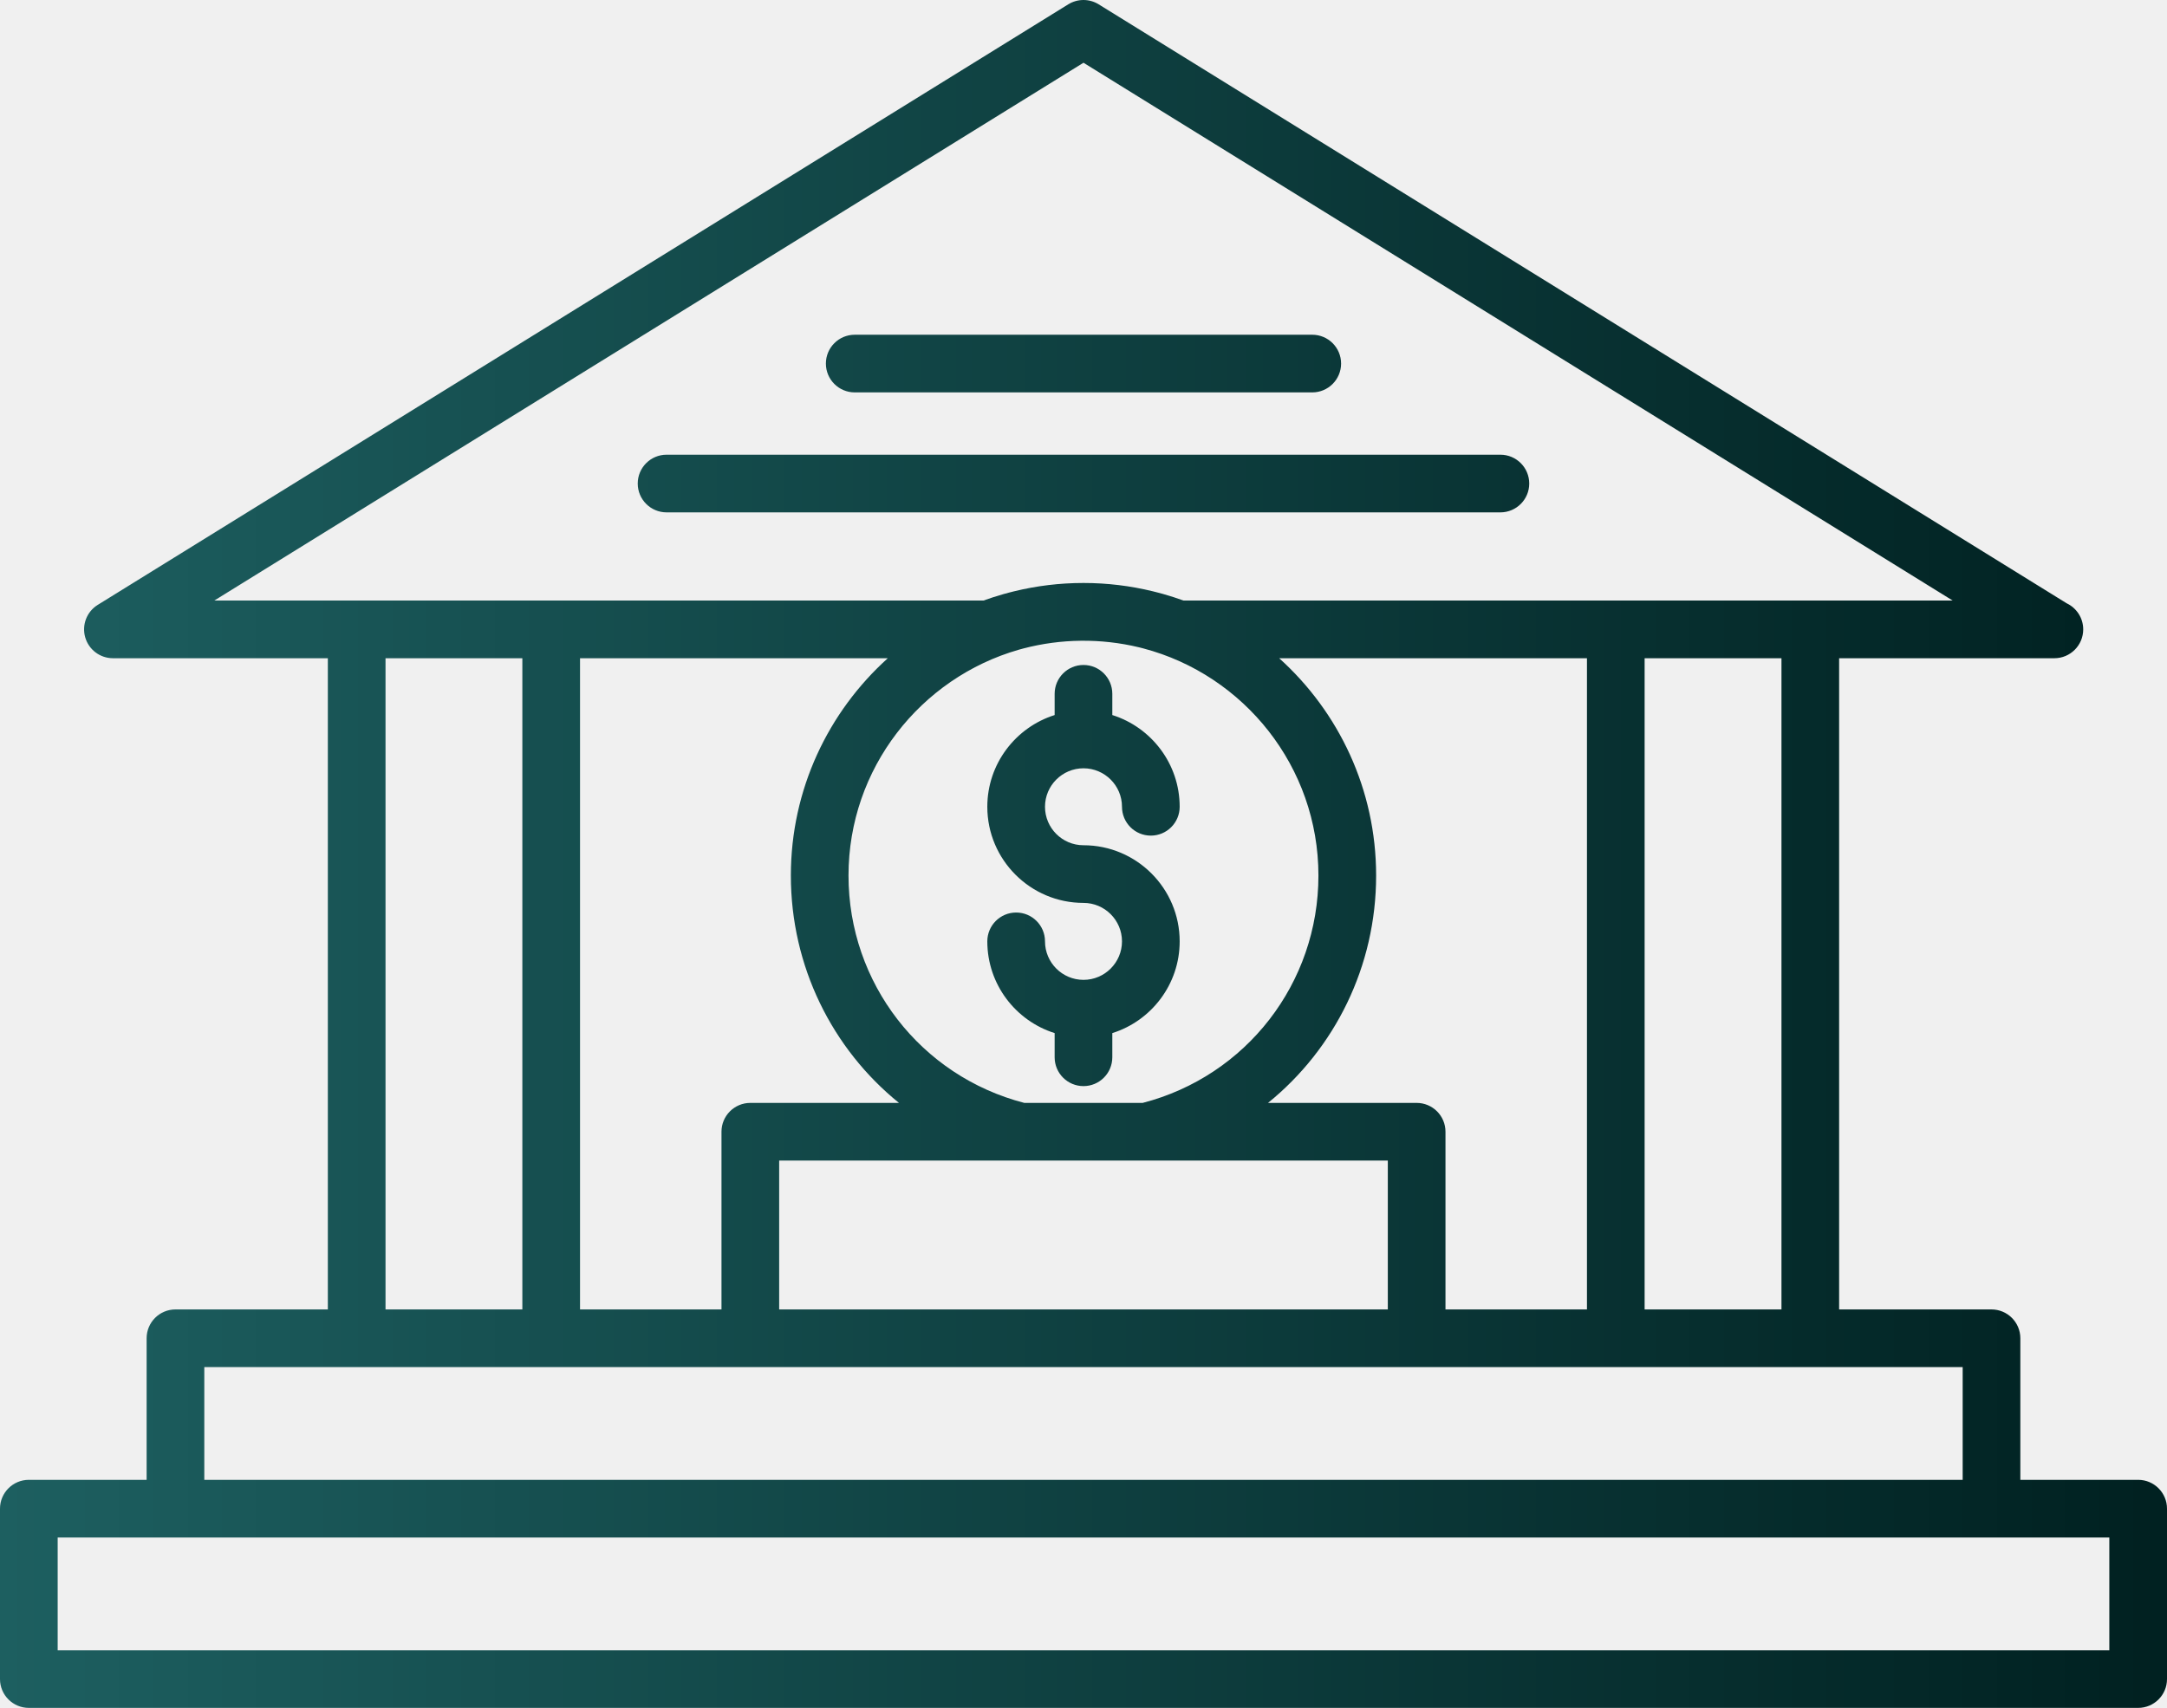
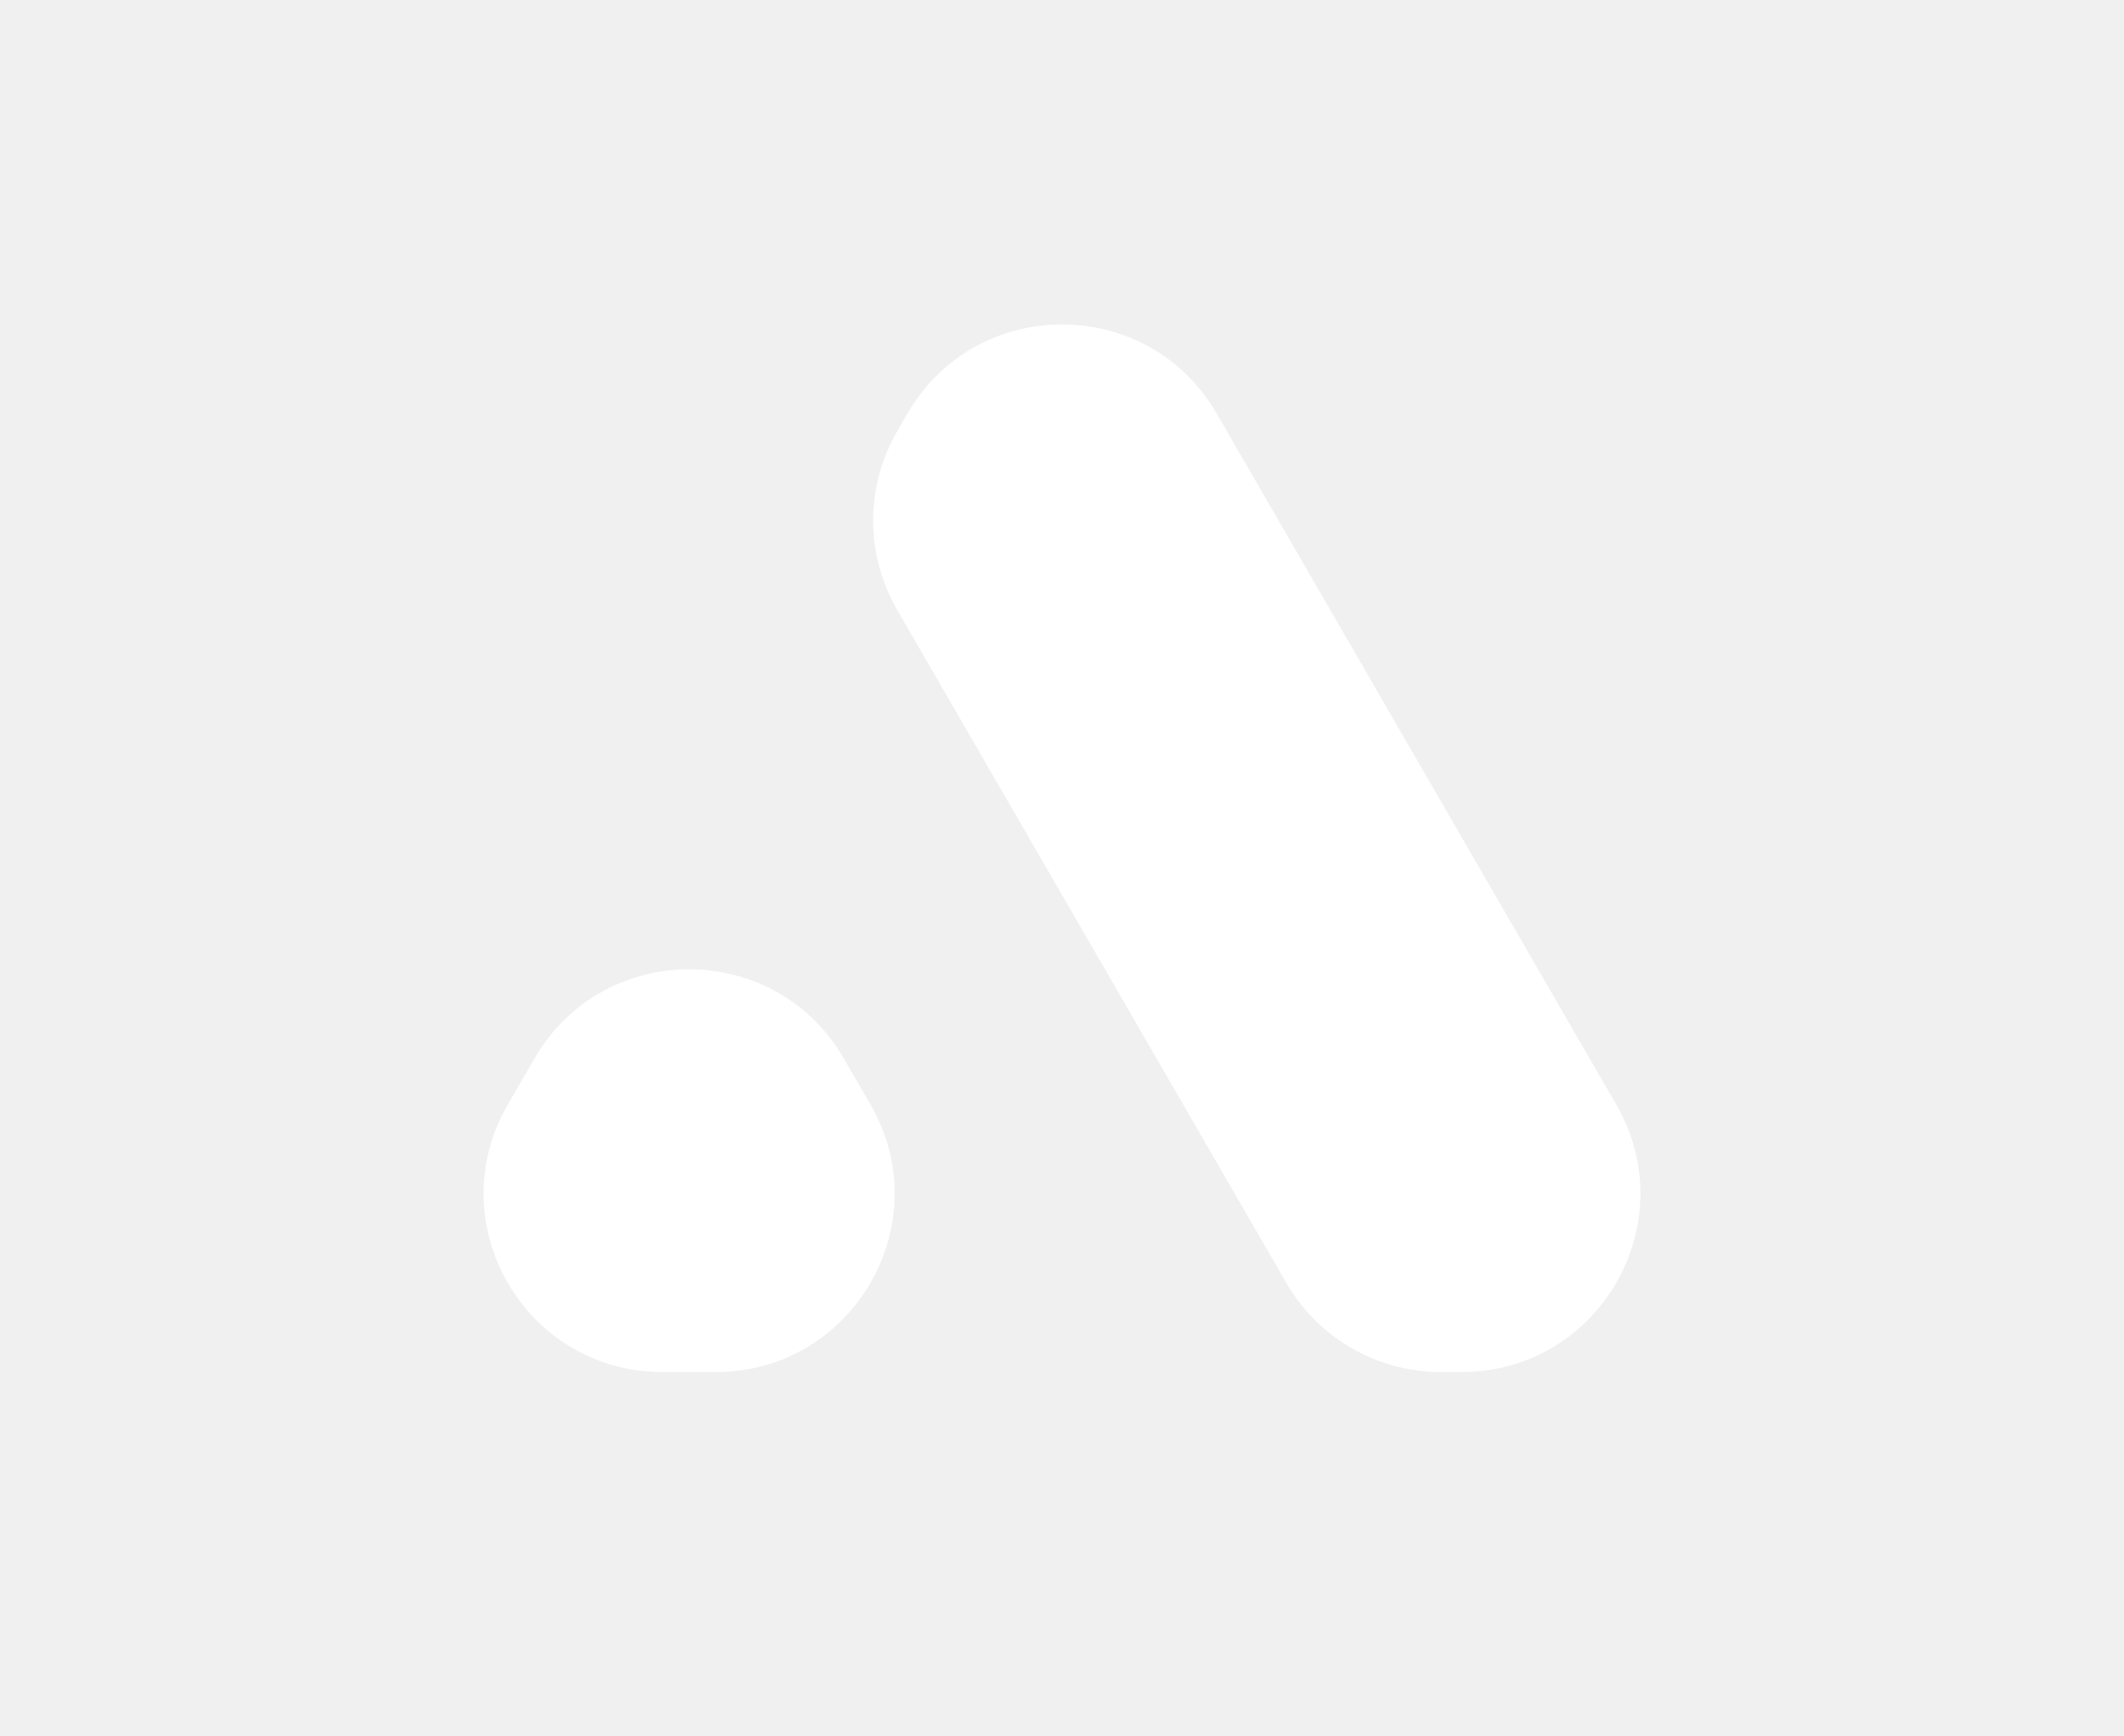
- <svg xmlns="http://www.w3.org/2000/svg" width="3304.86" height="2605.38" viewBox="0 0 3304.86 2605.38">
-   <defs>
-     <clipPath id="clip-0">
-       <path clip-rule="nonzero" d="M 0 0 L 3304.859 0 L 3304.859 2605.379 L 0 2605.379 Z M 0 0 " />
-     </clipPath>
-     <clipPath id="clip-1">
-       <path clip-rule="evenodd" d="M 1608.422 1575.988 C 1548.969 1557.262 1505.738 1501.602 1505.738 1436.039 C 1505.738 1411.75 1525.441 1392.051 1549.73 1392.051 C 1574.02 1392.051 1593.719 1411.75 1593.719 1436.039 C 1593.719 1468.398 1620.02 1494.77 1652.41 1494.77 C 1684.789 1494.77 1711.129 1468.398 1711.129 1436.039 C 1711.129 1403.691 1684.762 1377.371 1652.41 1377.371 C 1571.531 1377.371 1505.738 1311.609 1505.738 1230.738 C 1505.738 1165.199 1548.969 1109.539 1608.422 1090.809 L 1608.422 1058.398 C 1608.422 1034.121 1628.109 1014.422 1652.41 1014.422 C 1676.699 1014.422 1696.371 1034.121 1696.371 1058.398 L 1696.371 1090.801 C 1755.84 1109.531 1799.102 1165.18 1799.102 1230.738 C 1799.102 1255.039 1779.398 1274.738 1755.102 1274.738 C 1730.809 1274.738 1711.129 1255.039 1711.129 1230.738 C 1711.129 1198.359 1684.762 1172.031 1652.41 1172.031 C 1620.031 1172.031 1593.719 1198.359 1593.719 1230.738 C 1593.719 1263.102 1620.02 1289.422 1652.41 1289.422 C 1733.301 1289.422 1799.102 1355.199 1799.102 1436.07 C 1799.102 1501.66 1755.84 1557.289 1696.371 1575.988 L 1696.371 1612.891 C 1696.371 1637.18 1676.699 1656.859 1652.41 1656.859 C 1628.109 1656.859 1608.422 1637.18 1608.422 1612.891 Z M 1188.301 1997.539 L 1188.301 1770.43 L 1555.262 1770.43 L 1556.898 1770.461 L 1747.91 1770.461 L 1749.559 1770.43 L 2116.539 1770.43 L 2116.539 1997.539 Z M 2288.211 781.621 L 1016.59 781.621 C 992.305 781.621 972.605 761.93 972.605 737.641 C 972.605 713.34 992.305 693.648 1016.59 693.648 L 2288.211 693.648 C 2312.512 693.648 2332.211 713.34 2332.211 737.641 C 2332.211 761.93 2312.512 781.621 2288.211 781.621 Z M 87.961 2517.441 L 87.961 2345.461 L 3216.898 2345.461 L 3216.898 2517.441 Z M 311.57 2257.488 L 311.57 2085.531 L 2993.25 2085.531 L 2993.25 2257.488 Z M 1804.898 916.121 L 2977.961 916.121 L 1652.41 95.719 L 326.848 916.121 L 1499.91 916.121 C 1509.691 912.559 1519.59 909.371 1529.578 906.539 L 1531.129 906.09 C 1533.59 905.391 1536.059 904.719 1538.559 904.078 C 1541 903.422 1543.461 902.82 1545.91 902.211 L 1546.77 902 C 1580.648 893.73 1616.012 889.328 1652.41 889.328 C 1688.73 889.328 1724.031 893.73 1757.859 901.949 L 1759.328 902.32 L 1766.211 904.07 C 1768.711 904.719 1771.199 905.391 1773.699 906.09 L 1775.25 906.539 C 1785.23 909.371 1795.129 912.559 1804.898 916.121 Z M 1736.852 987.422 L 1738.949 987.93 L 1743.602 989.129 C 1897.148 1029.578 2010.719 1169.602 2010.719 1335.66 C 2010.719 1499.66 1900.801 1641.488 1742.711 1682.469 L 1562.102 1682.469 C 1404.039 1641.488 1294.078 1499.629 1294.051 1335.66 C 1294.051 1172.238 1404.012 1034.039 1553.809 991.121 L 1554.398 990.949 L 1554.922 990.809 L 1560.48 989.301 C 1617.98 974.148 1679.059 973.52 1736.852 987.422 Z M 2716.891 1997.539 L 2508.18 1997.539 L 2508.18 1004.121 L 2716.891 1004.121 Z M 2420.25 1997.539 L 2204.48 1997.539 L 2204.48 1726.43 C 2204.48 1702.172 2184.781 1682.469 2160.48 1682.469 L 1933.84 1682.469 C 2035.75 1599.91 2098.711 1474.102 2098.711 1335.629 C 2098.711 1204.191 2041.578 1085.859 1950.859 1004.121 L 2420.25 1004.121 Z M 796.629 1997.539 L 587.949 1997.539 L 587.949 1004.121 L 796.629 1004.121 Z M 884.59 1004.121 L 1353.969 1004.121 C 1263.262 1085.859 1206.129 1204.191 1206.129 1335.629 C 1206.129 1474.102 1269.078 1599.91 1371 1682.469 L 1144.32 1682.469 C 1120.02 1682.469 1100.328 1702.172 1100.328 1726.43 L 1100.328 1997.539 L 884.59 1997.539 Z M 499.988 1997.539 L 267.59 1997.539 C 243.309 1997.539 223.609 2017.219 223.609 2041.539 L 223.609 2257.488 L 43.98 2257.488 C 19.684 2257.488 0 2277.191 0 2301.488 L 0 2561.41 C 0 2585.711 19.684 2605.379 43.98 2605.379 L 3260.84 2605.379 C 3285.141 2605.379 3304.84 2585.711 3304.859 2561.41 L 3304.859 2301.488 C 3304.859 2277.191 3285.16 2257.488 3260.898 2257.488 L 3081.191 2257.488 L 3081.191 2041.512 C 3081.191 2017.219 3061.488 1997.539 3037.191 1997.539 L 2804.82 1997.539 L 2804.82 1004.121 L 3132.559 1004.121 C 3132.77 1004.121 3132.961 1004.121 3133.09 1004.121 C 3157.41 1004.121 3177.078 984.398 3177.078 960.121 C 3177.078 942.52 3166.73 927.359 3151.84 920.32 L 1675.52 6.578 C 1661.352 -2.191 1643.422 -2.191 1629.23 6.578 L 149.055 922.73 C 132.363 933.059 124.535 953.25 129.922 972.148 C 135.293 991.059 152.574 1004.121 172.234 1004.121 L 499.988 1004.121 Z M 2001.289 598.602 L 1303.551 598.602 C 1279.25 598.602 1259.551 578.91 1259.551 554.621 C 1259.551 530.32 1279.25 510.641 1303.551 510.641 L 2001.289 510.641 C 2025.578 510.641 2045.281 530.32 2045.281 554.621 C 2045.281 578.91 2025.578 598.602 2001.289 598.602 " />
-     </clipPath>
-     <linearGradient id="linear-pattern-0" gradientUnits="userSpaceOnUse" x1="0" y1="0" x2="1" y2="0" gradientTransform="matrix(3304.86, 0, 0, 3304.86, 0, 1302.69)">
-       <stop offset="0" stop-color="rgb(11.372%, 37.254%, 37.646%)" stop-opacity="1" />
-       <stop offset="0.008" stop-color="rgb(11.327%, 37.157%, 37.547%)" stop-opacity="1" />
-       <stop offset="0.016" stop-color="rgb(11.238%, 36.964%, 37.352%)" stop-opacity="1" />
-       <stop offset="0.023" stop-color="rgb(11.15%, 36.771%, 37.155%)" stop-opacity="1" />
-       <stop offset="0.031" stop-color="rgb(11.061%, 36.578%, 36.96%)" stop-opacity="1" />
-       <stop offset="0.039" stop-color="rgb(10.971%, 36.385%, 36.763%)" stop-opacity="1" />
-       <stop offset="0.047" stop-color="rgb(10.883%, 36.192%, 36.568%)" stop-opacity="1" />
-       <stop offset="0.055" stop-color="rgb(10.794%, 35.999%, 36.371%)" stop-opacity="1" />
-       <stop offset="0.062" stop-color="rgb(10.706%, 35.806%, 36.176%)" stop-opacity="1" />
-       <stop offset="0.07" stop-color="rgb(10.617%, 35.612%, 35.979%)" stop-opacity="1" />
-       <stop offset="0.078" stop-color="rgb(10.527%, 35.42%, 35.783%)" stop-opacity="1" />
-       <stop offset="0.086" stop-color="rgb(10.439%, 35.226%, 35.587%)" stop-opacity="1" />
-       <stop offset="0.094" stop-color="rgb(10.35%, 35.034%, 35.391%)" stop-opacity="1" />
-       <stop offset="0.102" stop-color="rgb(10.262%, 34.84%, 35.194%)" stop-opacity="1" />
-       <stop offset="0.109" stop-color="rgb(10.172%, 34.648%, 34.999%)" stop-opacity="1" />
-       <stop offset="0.117" stop-color="rgb(10.083%, 34.454%, 34.802%)" stop-opacity="1" />
-       <stop offset="0.125" stop-color="rgb(9.995%, 34.262%, 34.607%)" stop-opacity="1" />
-       <stop offset="0.133" stop-color="rgb(9.906%, 34.068%, 34.41%)" stop-opacity="1" />
-       <stop offset="0.141" stop-color="rgb(9.816%, 33.876%, 34.215%)" stop-opacity="1" />
-       <stop offset="0.148" stop-color="rgb(9.727%, 33.682%, 34.018%)" stop-opacity="1" />
-       <stop offset="0.156" stop-color="rgb(9.639%, 33.49%, 33.823%)" stop-opacity="1" />
-       <stop offset="0.164" stop-color="rgb(9.55%, 33.296%, 33.626%)" stop-opacity="1" />
-       <stop offset="0.172" stop-color="rgb(9.462%, 33.104%, 33.43%)" stop-opacity="1" />
-       <stop offset="0.18" stop-color="rgb(9.372%, 32.912%, 33.234%)" stop-opacity="1" />
-       <stop offset="0.188" stop-color="rgb(9.283%, 32.718%, 33.038%)" stop-opacity="1" />
-       <stop offset="0.195" stop-color="rgb(9.195%, 32.526%, 32.841%)" stop-opacity="1" />
-       <stop offset="0.203" stop-color="rgb(9.106%, 32.332%, 32.646%)" stop-opacity="1" />
-       <stop offset="0.211" stop-color="rgb(9.016%, 32.14%, 32.449%)" stop-opacity="1" />
-       <stop offset="0.219" stop-color="rgb(8.928%, 31.946%, 32.254%)" stop-opacity="1" />
-       <stop offset="0.227" stop-color="rgb(8.839%, 31.754%, 32.057%)" stop-opacity="1" />
-       <stop offset="0.234" stop-color="rgb(8.751%, 31.56%, 31.862%)" stop-opacity="1" />
-       <stop offset="0.242" stop-color="rgb(8.662%, 31.367%, 31.665%)" stop-opacity="1" />
-       <stop offset="0.25" stop-color="rgb(8.572%, 31.174%, 31.47%)" stop-opacity="1" />
-       <stop offset="0.258" stop-color="rgb(8.484%, 30.981%, 31.273%)" stop-opacity="1" />
-       <stop offset="0.266" stop-color="rgb(8.395%, 30.788%, 31.078%)" stop-opacity="1" />
-       <stop offset="0.273" stop-color="rgb(8.307%, 30.595%, 30.881%)" stop-opacity="1" />
-       <stop offset="0.281" stop-color="rgb(8.217%, 30.402%, 30.685%)" stop-opacity="1" />
-       <stop offset="0.289" stop-color="rgb(8.128%, 30.209%, 30.489%)" stop-opacity="1" />
-       <stop offset="0.297" stop-color="rgb(8.04%, 30.016%, 30.293%)" stop-opacity="1" />
-       <stop offset="0.305" stop-color="rgb(7.951%, 29.823%, 30.096%)" stop-opacity="1" />
-       <stop offset="0.312" stop-color="rgb(7.861%, 29.63%, 29.901%)" stop-opacity="1" />
-       <stop offset="0.32" stop-color="rgb(7.773%, 29.437%, 29.704%)" stop-opacity="1" />
-       <stop offset="0.328" stop-color="rgb(7.684%, 29.243%, 29.509%)" stop-opacity="1" />
-       <stop offset="0.336" stop-color="rgb(7.596%, 29.051%, 29.312%)" stop-opacity="1" />
-       <stop offset="0.344" stop-color="rgb(7.507%, 28.857%, 29.117%)" stop-opacity="1" />
-       <stop offset="0.352" stop-color="rgb(7.417%, 28.665%, 28.92%)" stop-opacity="1" />
-       <stop offset="0.359" stop-color="rgb(7.329%, 28.471%, 28.725%)" stop-opacity="1" />
-       <stop offset="0.367" stop-color="rgb(7.24%, 28.279%, 28.528%)" stop-opacity="1" />
-       <stop offset="0.375" stop-color="rgb(7.152%, 28.085%, 28.333%)" stop-opacity="1" />
-       <stop offset="0.383" stop-color="rgb(7.062%, 27.893%, 28.136%)" stop-opacity="1" />
-       <stop offset="0.391" stop-color="rgb(6.973%, 27.699%, 27.94%)" stop-opacity="1" />
-       <stop offset="0.398" stop-color="rgb(6.885%, 27.507%, 27.744%)" stop-opacity="1" />
-       <stop offset="0.406" stop-color="rgb(6.796%, 27.313%, 27.548%)" stop-opacity="1" />
-       <stop offset="0.414" stop-color="rgb(6.708%, 27.121%, 27.351%)" stop-opacity="1" />
-       <stop offset="0.422" stop-color="rgb(6.618%, 26.927%, 27.156%)" stop-opacity="1" />
-       <stop offset="0.43" stop-color="rgb(6.529%, 26.735%, 26.959%)" stop-opacity="1" />
-       <stop offset="0.438" stop-color="rgb(6.441%, 26.541%, 26.764%)" stop-opacity="1" />
-       <stop offset="0.445" stop-color="rgb(6.352%, 26.349%, 26.567%)" stop-opacity="1" />
-       <stop offset="0.453" stop-color="rgb(6.262%, 26.155%, 26.372%)" stop-opacity="1" />
-       <stop offset="0.461" stop-color="rgb(6.174%, 25.963%, 26.175%)" stop-opacity="1" />
-       <stop offset="0.469" stop-color="rgb(6.085%, 25.769%, 25.98%)" stop-opacity="1" />
-       <stop offset="0.477" stop-color="rgb(5.997%, 25.577%, 25.783%)" stop-opacity="1" />
-       <stop offset="0.484" stop-color="rgb(5.907%, 25.383%, 25.587%)" stop-opacity="1" />
-       <stop offset="0.492" stop-color="rgb(5.818%, 25.191%, 25.391%)" stop-opacity="1" />
-       <stop offset="0.5" stop-color="rgb(5.73%, 24.997%, 25.195%)" stop-opacity="1" />
-       <stop offset="0.508" stop-color="rgb(5.641%, 24.805%, 24.998%)" stop-opacity="1" />
-       <stop offset="0.516" stop-color="rgb(5.553%, 24.611%, 24.803%)" stop-opacity="1" />
-       <stop offset="0.523" stop-color="rgb(5.463%, 24.419%, 24.606%)" stop-opacity="1" />
-       <stop offset="0.531" stop-color="rgb(5.374%, 24.225%, 24.411%)" stop-opacity="1" />
-       <stop offset="0.539" stop-color="rgb(5.286%, 24.033%, 24.214%)" stop-opacity="1" />
-       <stop offset="0.547" stop-color="rgb(5.197%, 23.839%, 24.019%)" stop-opacity="1" />
-       <stop offset="0.555" stop-color="rgb(5.107%, 23.647%, 23.822%)" stop-opacity="1" />
-       <stop offset="0.562" stop-color="rgb(5.019%, 23.453%, 23.627%)" stop-opacity="1" />
-       <stop offset="0.57" stop-color="rgb(4.93%, 23.26%, 23.43%)" stop-opacity="1" />
-       <stop offset="0.578" stop-color="rgb(4.842%, 23.067%, 23.235%)" stop-opacity="1" />
-       <stop offset="0.586" stop-color="rgb(4.753%, 22.874%, 23.038%)" stop-opacity="1" />
-       <stop offset="0.594" stop-color="rgb(4.663%, 22.681%, 22.842%)" stop-opacity="1" />
-       <stop offset="0.602" stop-color="rgb(4.575%, 22.488%, 22.646%)" stop-opacity="1" />
-       <stop offset="0.609" stop-color="rgb(4.486%, 22.295%, 22.45%)" stop-opacity="1" />
-       <stop offset="0.617" stop-color="rgb(4.398%, 22.102%, 22.253%)" stop-opacity="1" />
-       <stop offset="0.625" stop-color="rgb(4.308%, 21.909%, 22.058%)" stop-opacity="1" />
-       <stop offset="0.633" stop-color="rgb(4.219%, 21.716%, 21.861%)" stop-opacity="1" />
-       <stop offset="0.641" stop-color="rgb(4.131%, 21.523%, 21.666%)" stop-opacity="1" />
-       <stop offset="0.648" stop-color="rgb(4.042%, 21.33%, 21.469%)" stop-opacity="1" />
-       <stop offset="0.656" stop-color="rgb(3.952%, 21.136%, 21.274%)" stop-opacity="1" />
-       <stop offset="0.664" stop-color="rgb(3.864%, 20.944%, 21.077%)" stop-opacity="1" />
-       <stop offset="0.672" stop-color="rgb(3.775%, 20.75%, 20.882%)" stop-opacity="1" />
-       <stop offset="0.68" stop-color="rgb(3.687%, 20.558%, 20.685%)" stop-opacity="1" />
-       <stop offset="0.688" stop-color="rgb(3.598%, 20.364%, 20.49%)" stop-opacity="1" />
-       <stop offset="0.695" stop-color="rgb(3.508%, 20.172%, 20.293%)" stop-opacity="1" />
-       <stop offset="0.703" stop-color="rgb(3.419%, 19.978%, 20.097%)" stop-opacity="1" />
-       <stop offset="0.711" stop-color="rgb(3.331%, 19.786%, 19.901%)" stop-opacity="1" />
-       <stop offset="0.719" stop-color="rgb(3.242%, 19.592%, 19.705%)" stop-opacity="1" />
-       <stop offset="0.727" stop-color="rgb(3.152%, 19.4%, 19.508%)" stop-opacity="1" />
-       <stop offset="0.734" stop-color="rgb(3.064%, 19.206%, 19.313%)" stop-opacity="1" />
-       <stop offset="0.742" stop-color="rgb(2.975%, 19.014%, 19.116%)" stop-opacity="1" />
-       <stop offset="0.75" stop-color="rgb(2.887%, 18.82%, 18.921%)" stop-opacity="1" />
-       <stop offset="0.758" stop-color="rgb(2.798%, 18.628%, 18.724%)" stop-opacity="1" />
-       <stop offset="0.766" stop-color="rgb(2.708%, 18.434%, 18.529%)" stop-opacity="1" />
-       <stop offset="0.773" stop-color="rgb(2.62%, 18.242%, 18.332%)" stop-opacity="1" />
-       <stop offset="0.781" stop-color="rgb(2.531%, 18.048%, 18.137%)" stop-opacity="1" />
-       <stop offset="0.789" stop-color="rgb(2.443%, 17.856%, 17.94%)" stop-opacity="1" />
-       <stop offset="0.797" stop-color="rgb(2.353%, 17.662%, 17.744%)" stop-opacity="1" />
-       <stop offset="0.805" stop-color="rgb(2.264%, 17.47%, 17.548%)" stop-opacity="1" />
-       <stop offset="0.812" stop-color="rgb(2.176%, 17.276%, 17.352%)" stop-opacity="1" />
-       <stop offset="0.82" stop-color="rgb(2.087%, 17.084%, 17.155%)" stop-opacity="1" />
-       <stop offset="0.828" stop-color="rgb(1.997%, 16.89%, 16.96%)" stop-opacity="1" />
-       <stop offset="0.836" stop-color="rgb(1.909%, 16.698%, 16.763%)" stop-opacity="1" />
-       <stop offset="0.844" stop-color="rgb(1.82%, 16.504%, 16.568%)" stop-opacity="1" />
-       <stop offset="0.852" stop-color="rgb(1.732%, 16.312%, 16.371%)" stop-opacity="1" />
-       <stop offset="0.859" stop-color="rgb(1.643%, 16.119%, 16.176%)" stop-opacity="1" />
-       <stop offset="0.867" stop-color="rgb(1.553%, 15.926%, 15.979%)" stop-opacity="1" />
-       <stop offset="0.875" stop-color="rgb(1.465%, 15.733%, 15.784%)" stop-opacity="1" />
-       <stop offset="0.883" stop-color="rgb(1.376%, 15.54%, 15.587%)" stop-opacity="1" />
-       <stop offset="0.891" stop-color="rgb(1.288%, 15.347%, 15.392%)" stop-opacity="1" />
-       <stop offset="0.898" stop-color="rgb(1.198%, 15.154%, 15.195%)" stop-opacity="1" />
-       <stop offset="0.906" stop-color="rgb(1.109%, 14.961%, 14.999%)" stop-opacity="1" />
-       <stop offset="0.914" stop-color="rgb(1.021%, 14.767%, 14.803%)" stop-opacity="1" />
-       <stop offset="0.922" stop-color="rgb(0.932%, 14.575%, 14.607%)" stop-opacity="1" />
-       <stop offset="0.93" stop-color="rgb(0.844%, 14.381%, 14.41%)" stop-opacity="1" />
-       <stop offset="0.938" stop-color="rgb(0.754%, 14.189%, 14.215%)" stop-opacity="1" />
-       <stop offset="0.945" stop-color="rgb(0.665%, 13.995%, 14.018%)" stop-opacity="1" />
-       <stop offset="0.953" stop-color="rgb(0.577%, 13.803%, 13.823%)" stop-opacity="1" />
-       <stop offset="0.961" stop-color="rgb(0.488%, 13.609%, 13.626%)" stop-opacity="1" />
-       <stop offset="0.969" stop-color="rgb(0.398%, 13.417%, 13.431%)" stop-opacity="1" />
-       <stop offset="0.977" stop-color="rgb(0.31%, 13.223%, 13.234%)" stop-opacity="1" />
-       <stop offset="0.984" stop-color="rgb(0.221%, 13.031%, 13.039%)" stop-opacity="1" />
-       <stop offset="0.992" stop-color="rgb(0.133%, 12.837%, 12.842%)" stop-opacity="1" />
-       <stop offset="1" stop-color="rgb(0.044%, 12.645%, 12.646%)" stop-opacity="1" />
-     </linearGradient>
-   </defs>
-   <g clip-path="url(#clip-0)">
-     <g clip-path="url(#clip-1)">
-       <path fill-rule="nonzero" fill="url(#linear-pattern-0)" d="M 0 0 L 0 2605.379 L 3304.859 2605.379 L 3304.859 0 Z M 0 0 " />
-     </g>
-   </g>
+ <svg xmlns="http://www.w3.org/2000/svg" version="1.1" width="765" height="625" viewBox="0 0 300 300" class="svg-animations " style="background-color: rgb(0, 0, 0);">
+   <svg viewBox="0 0 147.997 138.997" width="200" height="200" x="50" y="50" style="fill: rgb(255, 255, 255);">
+     <svg width="152" height="137" viewBox="0 0 152 137">
+       <path d="M122.484 134H125.113C142.702 134 153.698 114.989 144.904 99.787L119.347 55.596L93.791 11.404C84.996 -3.797 63.017 -3.797 54.222 11.404L52.901 13.682C48.817 20.744 48.817 29.43 52.901 36.491L79.872 83.121L102.706 122.609C106.776 129.657 114.316 134 122.484 134Z" />
+       <path d="M6.512 93.898L3.096 99.787C-5.699 114.988 5.298 134 22.887 134H29.707C47.296 134 58.292 114.988 49.498 99.787L46.081 93.885C37.287 78.684 15.294 78.684 6.512 93.898Z" />
+     </svg>
+   </svg>
+   <svg x="150" y="250" style="fill: rgb(255, 255, 255);">
+     <path d="" />
+   </svg>
+   <text fill="#ffffff" font-family="Verdana" font-size="16px" x="150" y="250">
+     <tspan dy="0" x="150" />
+   </text>
</svg>
